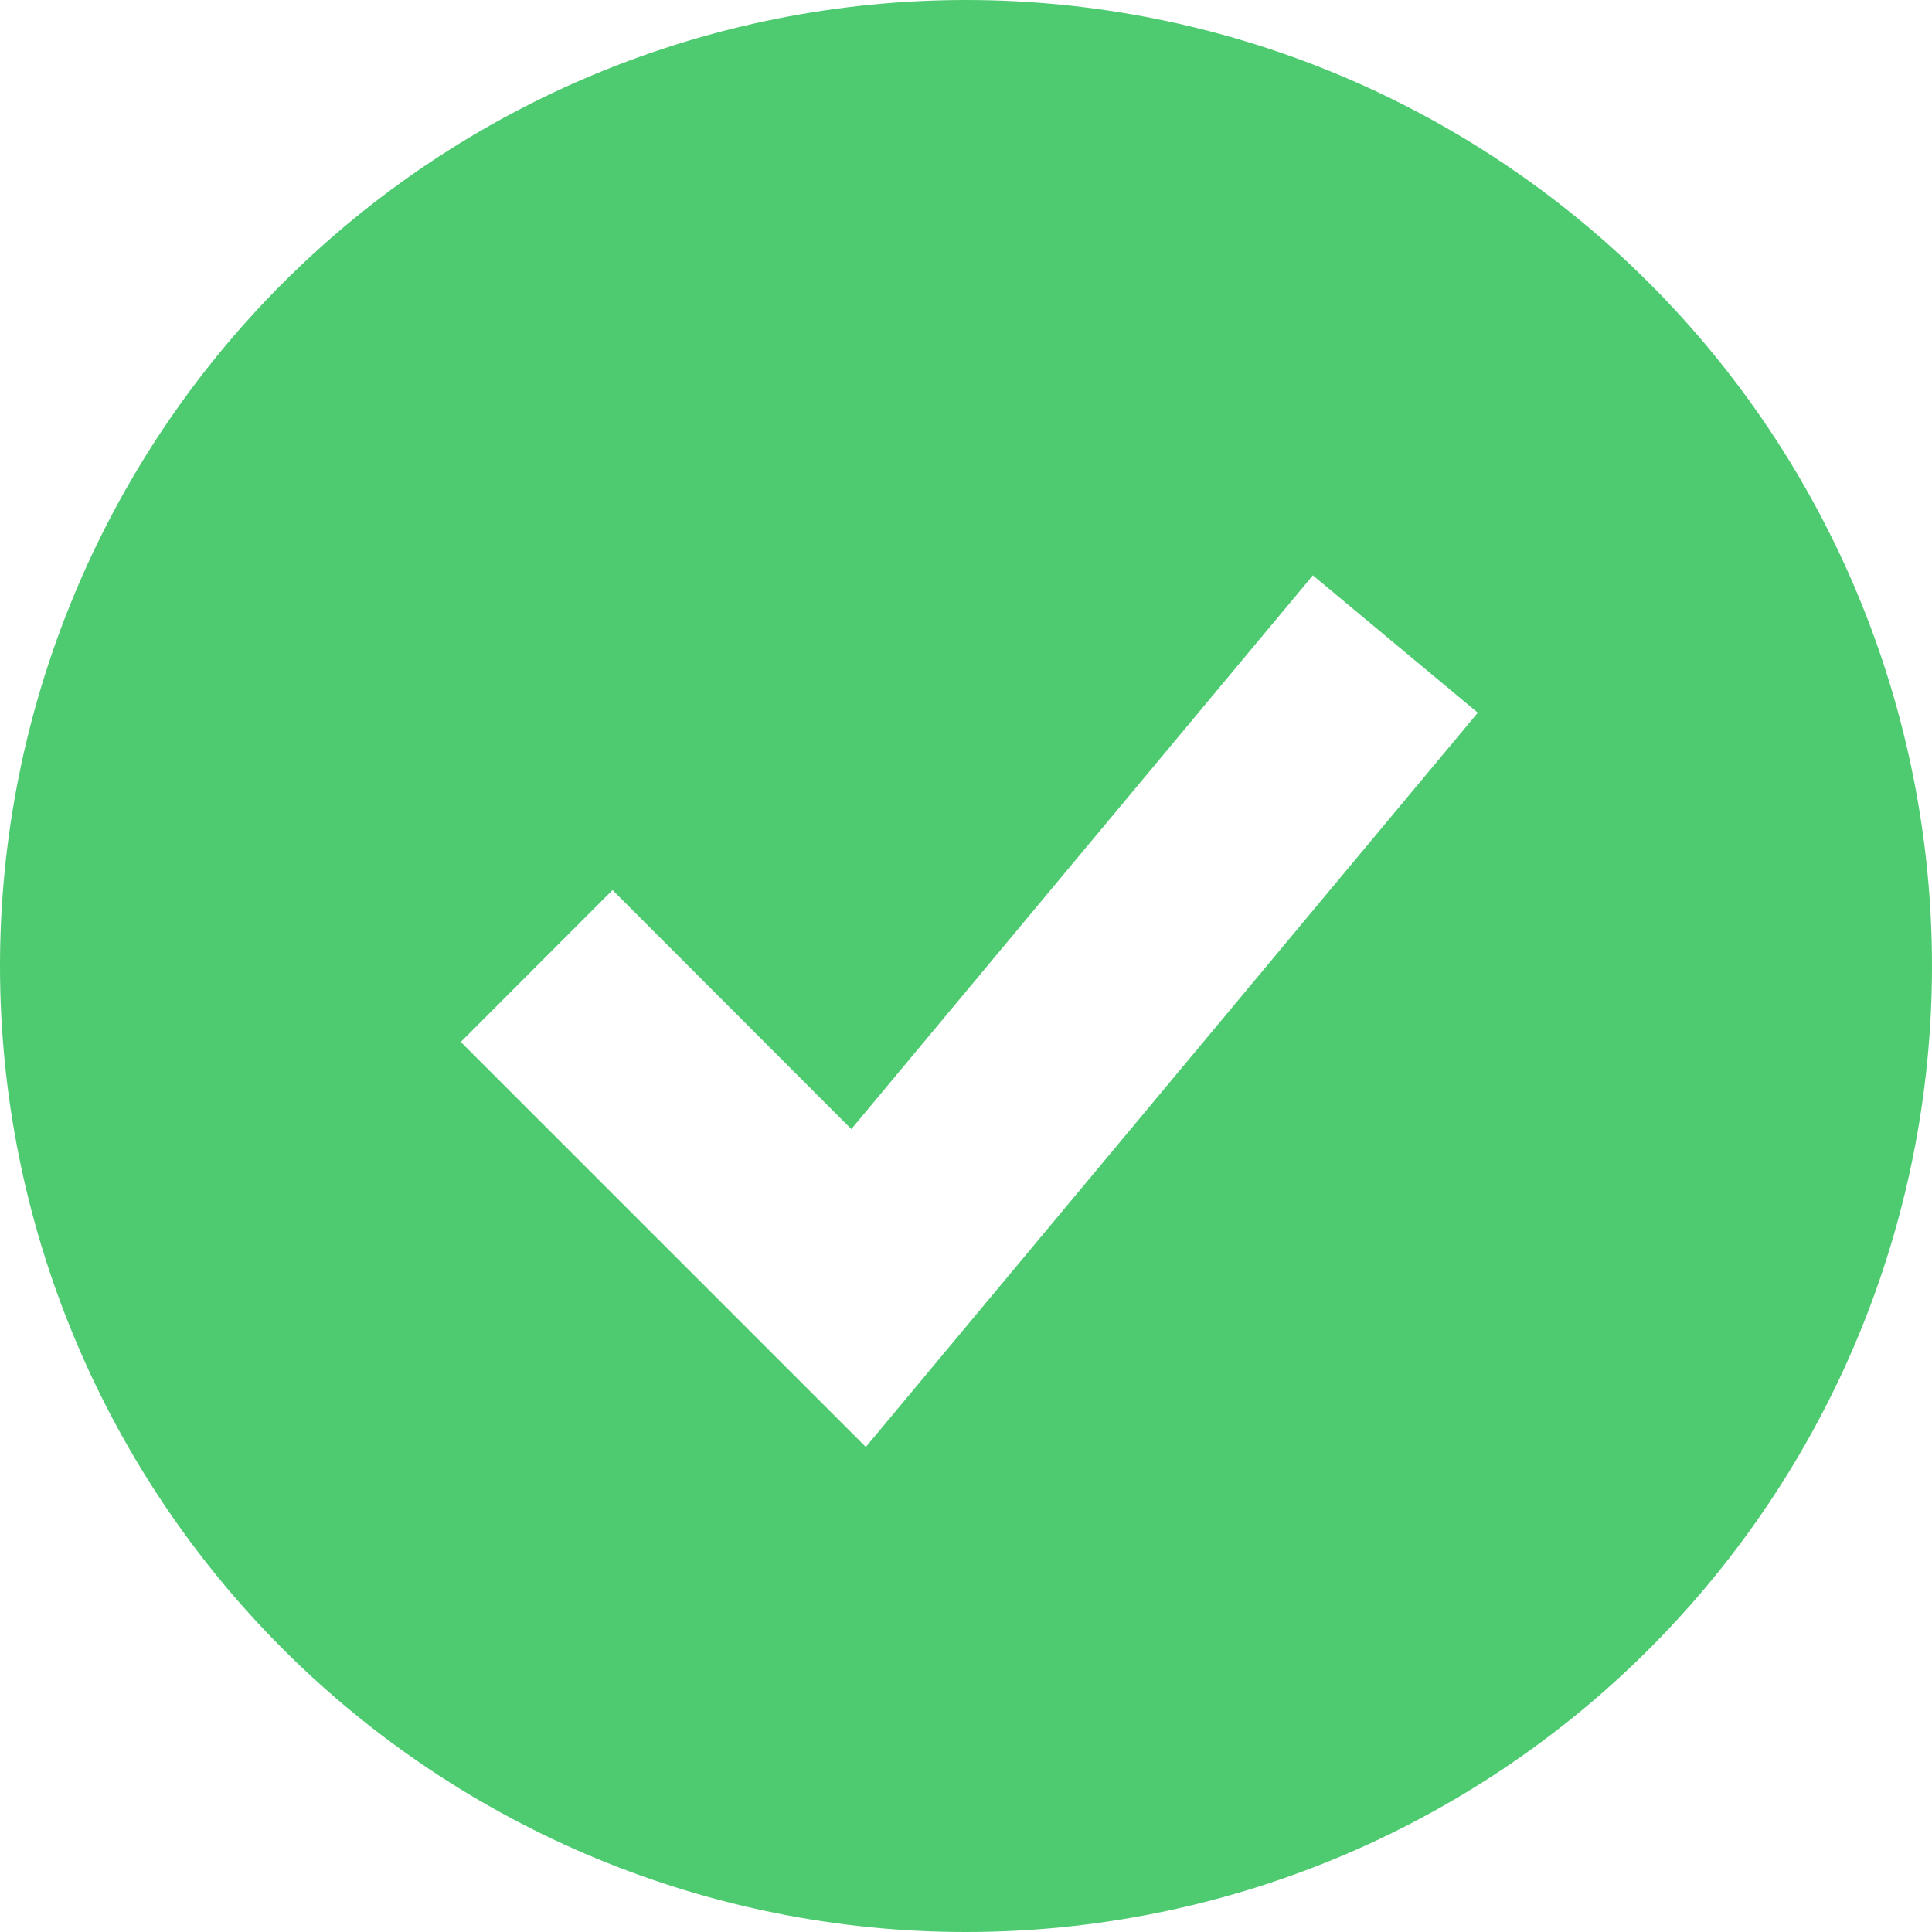
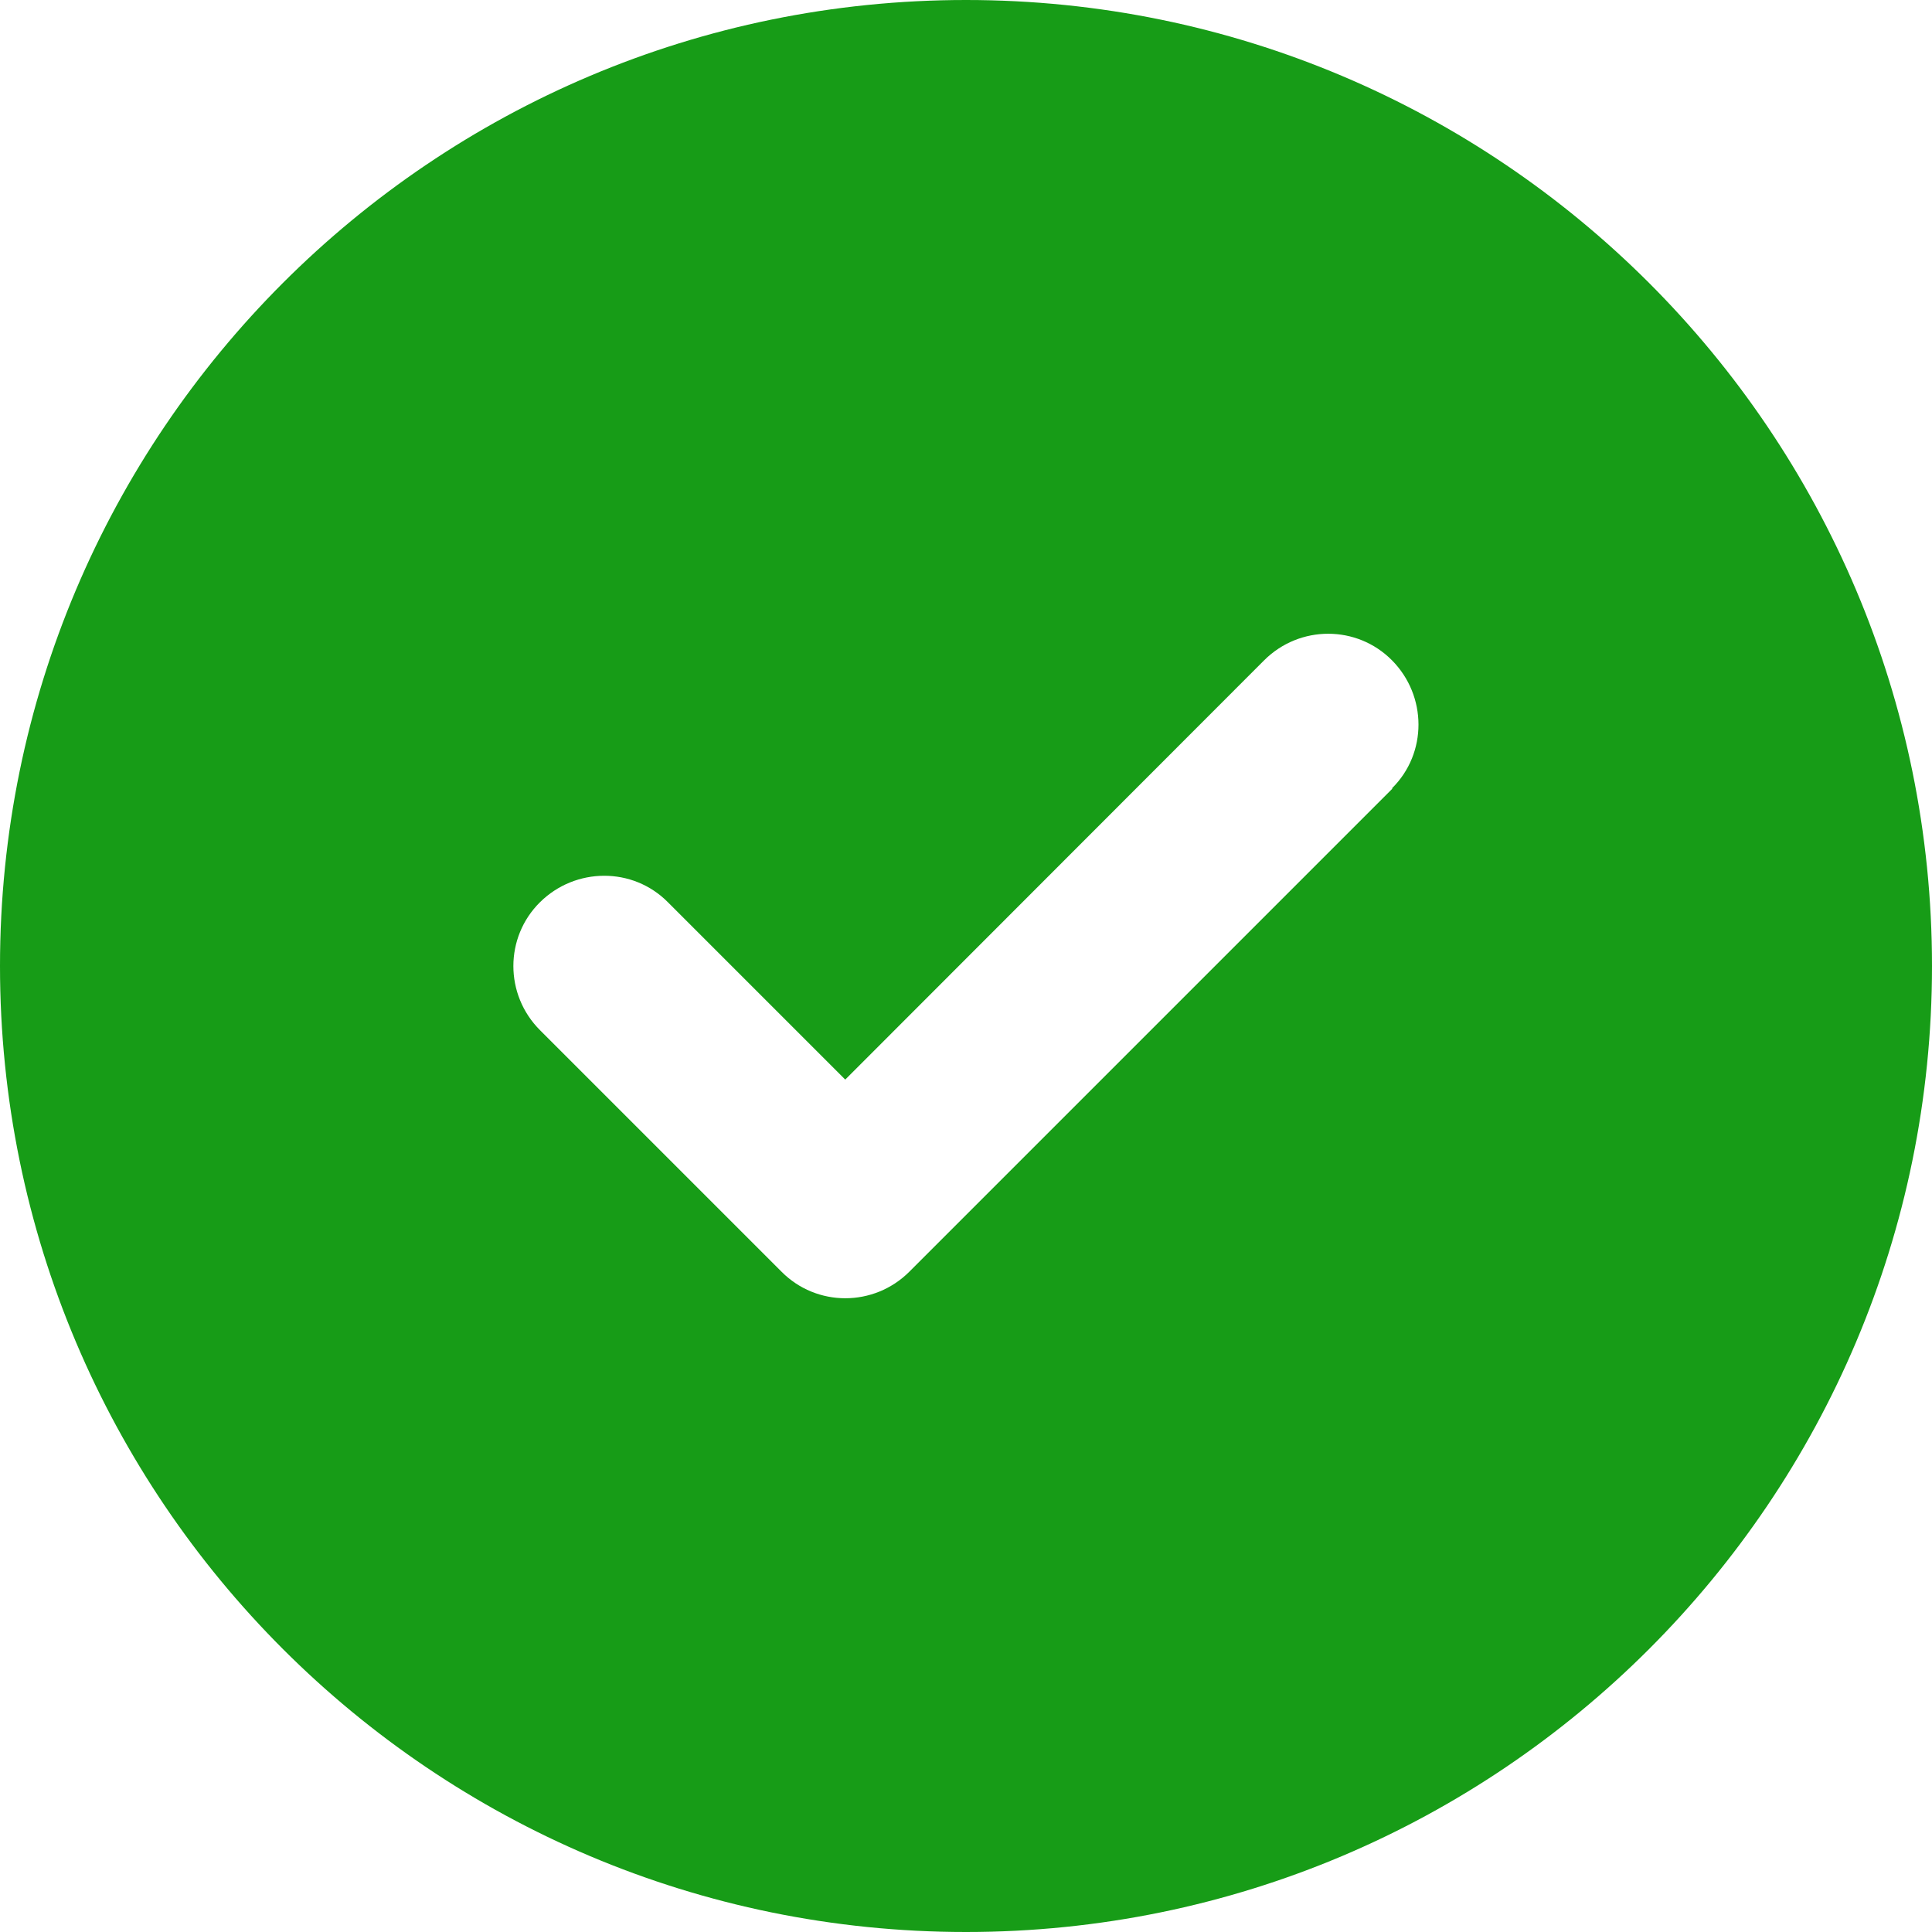
- <svg xmlns="http://www.w3.org/2000/svg" width="20" height="20" viewBox="0 0 20 20" fill="none">
-   <path fill-rule="evenodd" clip-rule="evenodd" d="M10 20C11.313 20 12.614 19.741 13.827 19.239C15.04 18.736 16.142 18 17.071 17.071C18 16.142 18.736 15.04 19.239 13.827C19.741 12.614 20 11.313 20 10C20 8.687 19.741 7.386 19.239 6.173C18.736 4.96 18 3.858 17.071 2.929C16.142 2 15.04 1.264 13.827 0.761C12.614 0.259 11.313 -1.95685e-08 10 0C7.348 3.95203e-08 4.804 1.054 2.929 2.929C1.054 4.804 0 7.348 0 10C0 12.652 1.054 15.196 2.929 17.071C4.804 18.946 7.348 20 10 20ZM9.742 14.044L15.298 7.378L13.591 5.956L8.813 11.688L6.341 9.214L4.77 10.786L8.103 14.119L8.963 14.979L9.742 14.044Z" fill="#4ECB71" />
+ <svg xmlns="http://www.w3.org/2000/svg" viewBox="0 0 512 512">
+   <path fill="#179c17" d="M256 512A256 256 0 1 0 256 0a256 256 0 1 0 0 512zM369 209L241 337c-9.4 9.4-24.6 9.4-33.9 0l-64-64c-9.4-9.4-9.4-24.6 0-33.9s24.6-9.4 33.9 0l47 47L335 175c9.4-9.4 24.6-9.4 33.9 0s9.4 24.6 0 33.9z" />
</svg>
